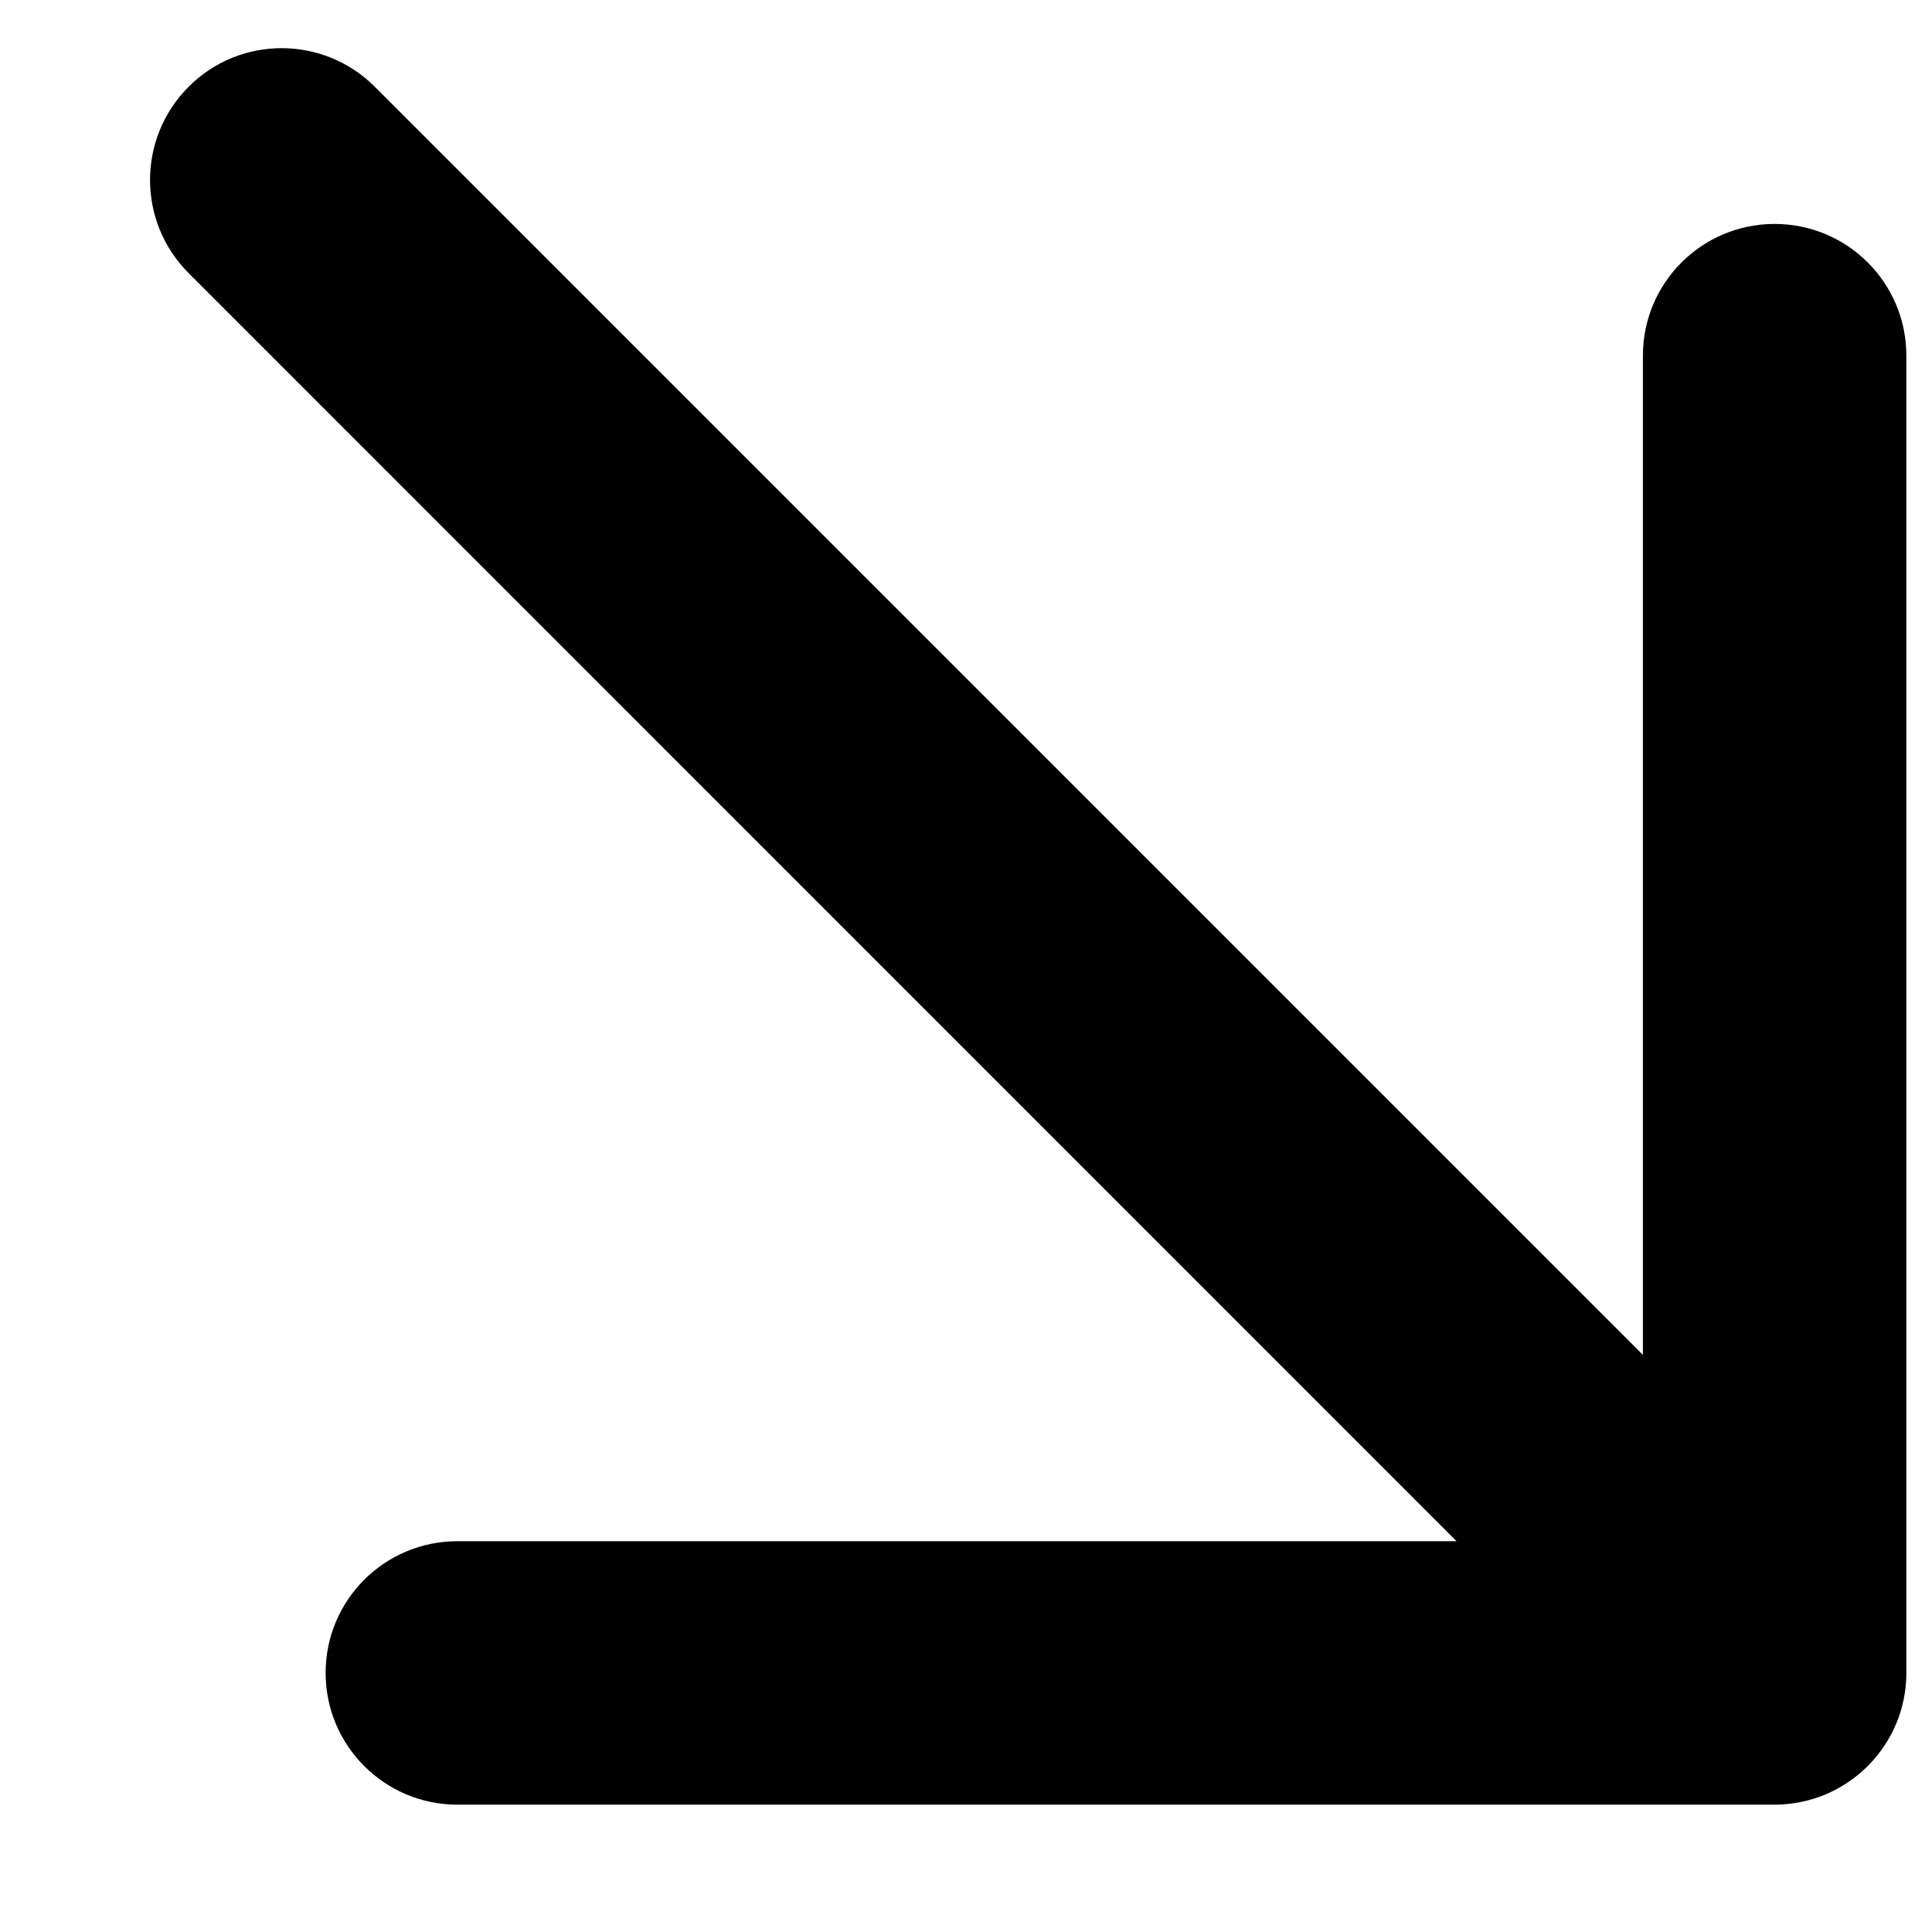
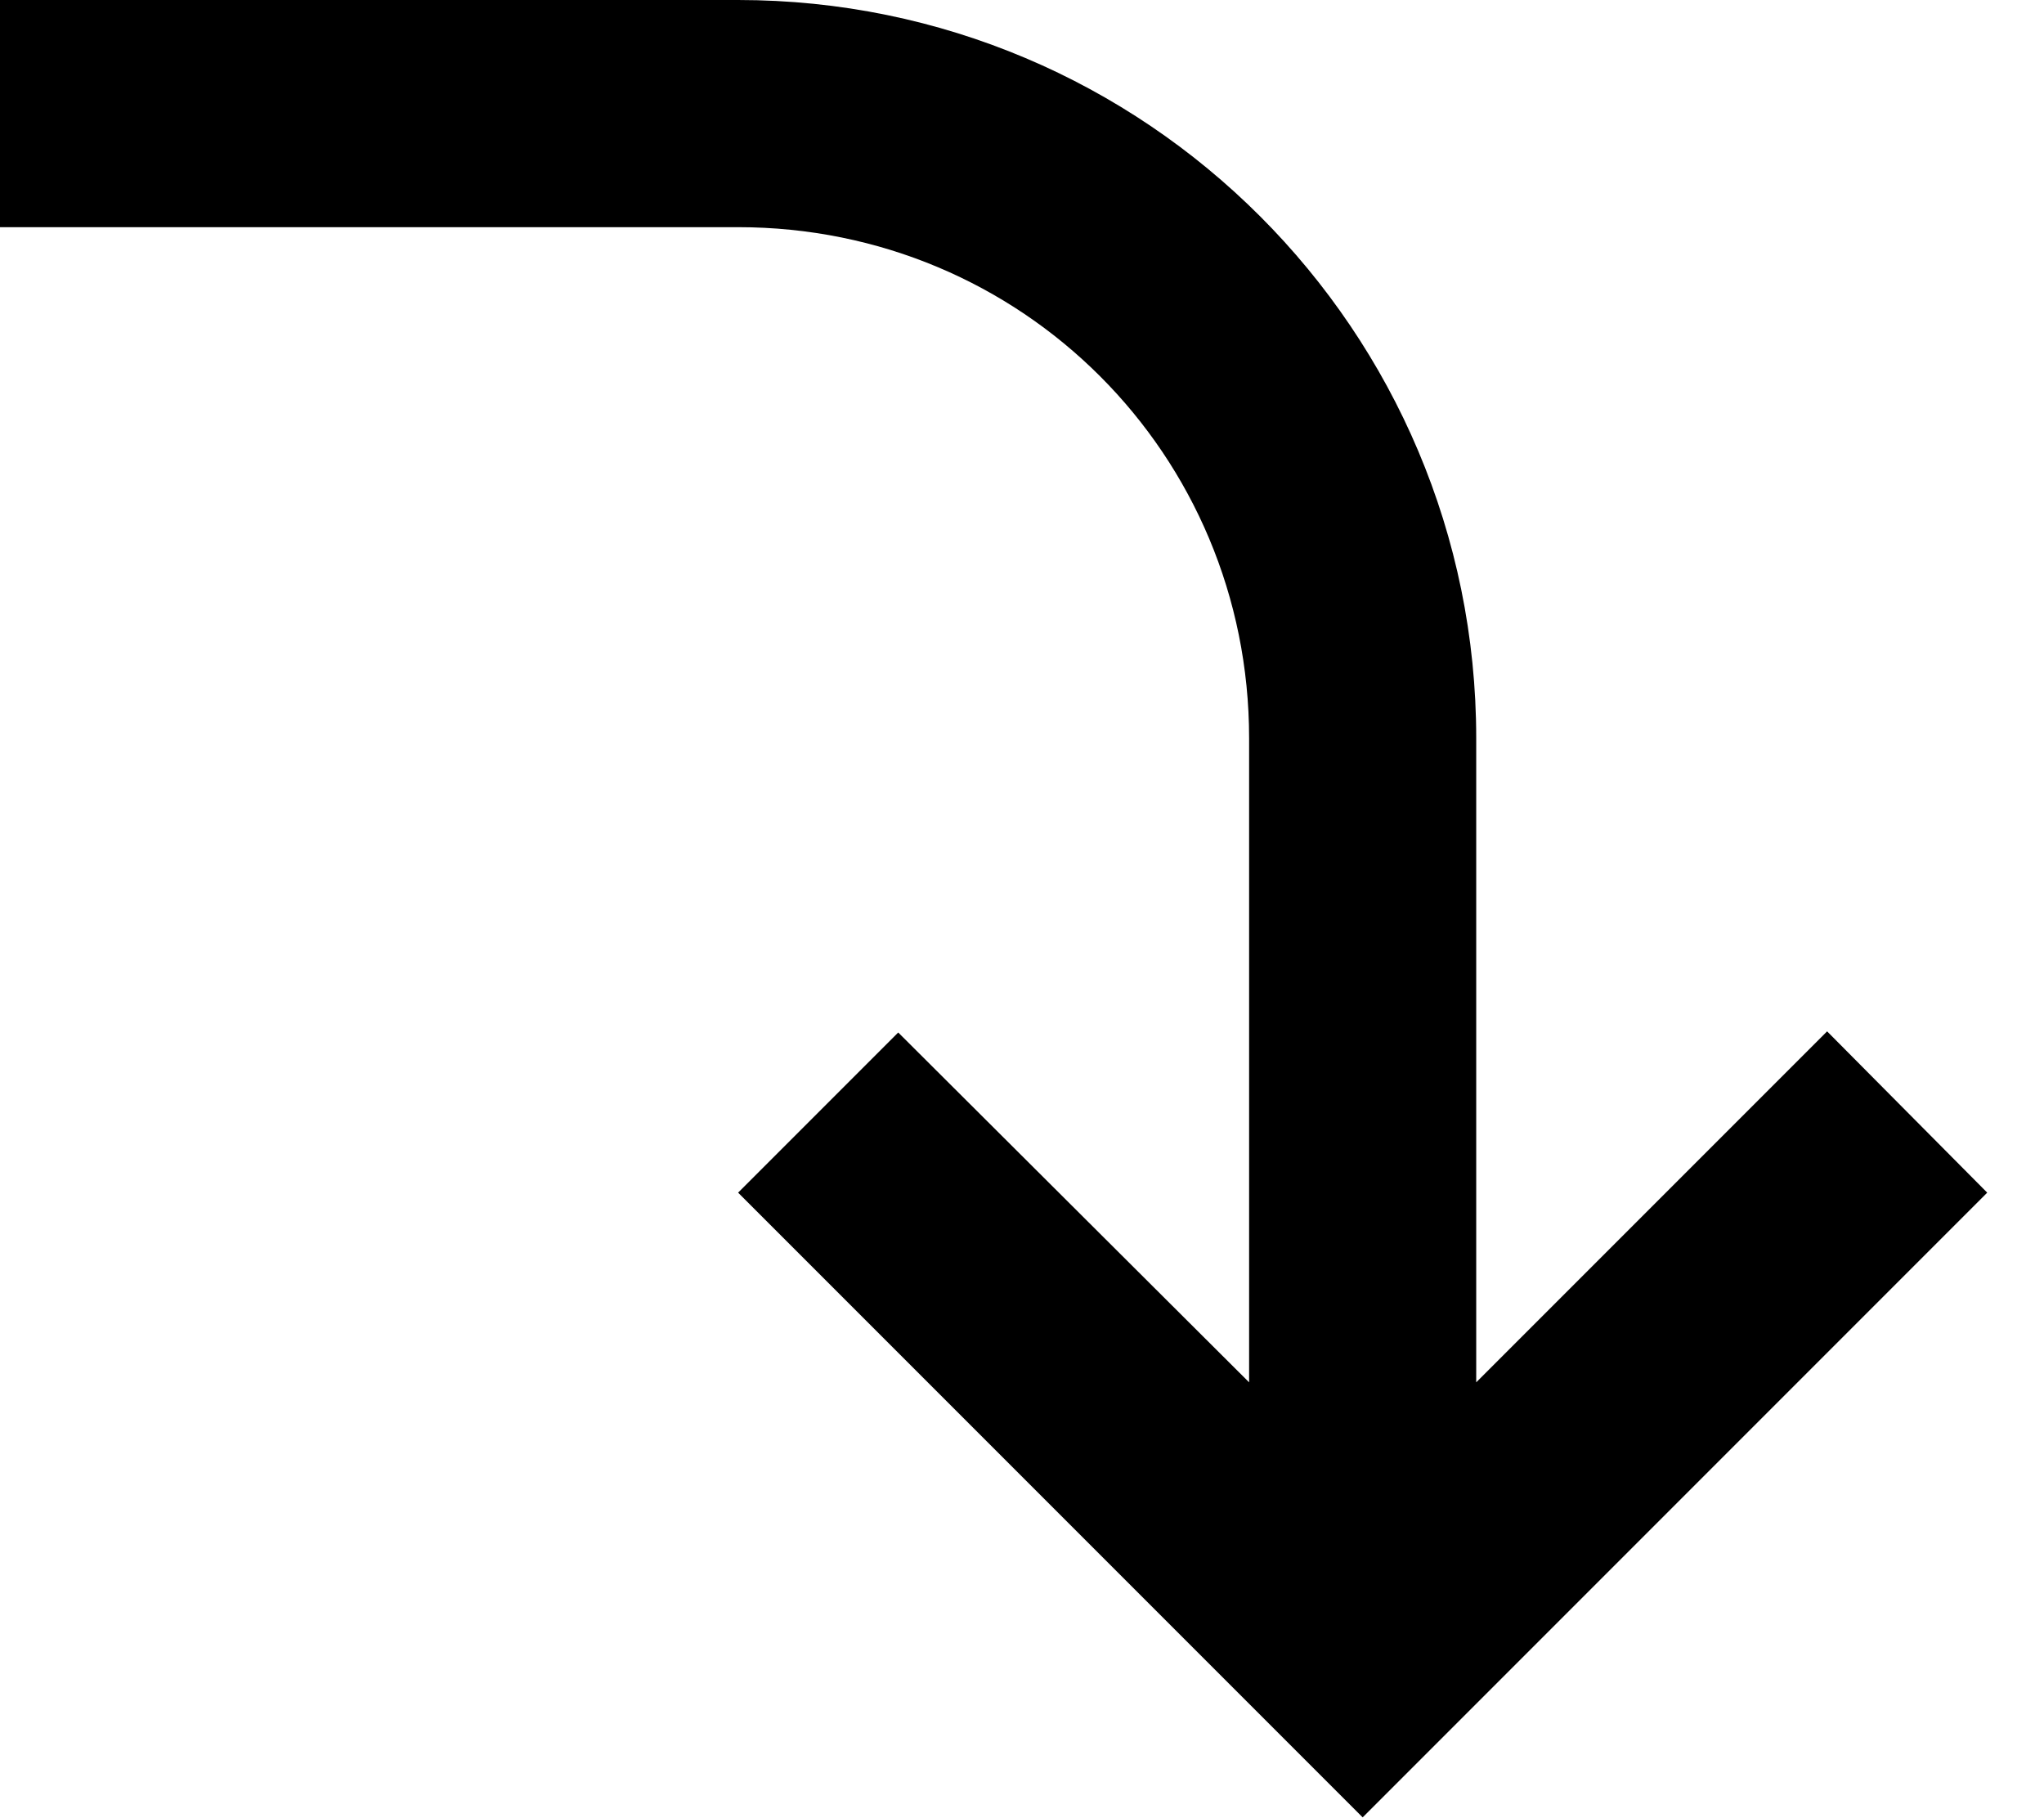
- <svg xmlns="http://www.w3.org/2000/svg" width="11" height="11" viewBox="0 0 11 11" fill="none">
-   <path d="M2.134 0.494C1.841 0.201 1.366 0.201 1.074 0.494C0.781 0.787 0.781 1.262 1.074 1.555L8.293 8.775H2.604C2.19 8.775 1.854 9.11 1.854 9.525C1.854 9.939 2.19 10.275 2.604 10.275H10.104C10.206 10.275 10.303 10.254 10.391 10.218C10.477 10.182 10.559 10.129 10.629 10.06C10.633 10.057 10.636 10.053 10.639 10.05C10.709 9.979 10.761 9.898 10.797 9.812C10.834 9.723 10.854 9.626 10.854 9.525V2.025C10.854 1.61 10.518 1.275 10.104 1.275C9.69 1.275 9.354 1.61 9.354 2.025V7.714L2.134 0.494Z" fill="currentColor" />
+ <svg xmlns="http://www.w3.org/2000/svg" width="18" height="16" viewBox="0 0 18 16" fill="none">
+   <path d="M17.5 10.5L12 16L6.5 10.5L7.91 9.09L11 12.17V6.5C11 4 9 2 6.5 2H0V0H6.5C10.09 0 13 2.91 13 6.5V12.17L16.09 9.08L17.5 10.5Z" fill="black" />
</svg>
